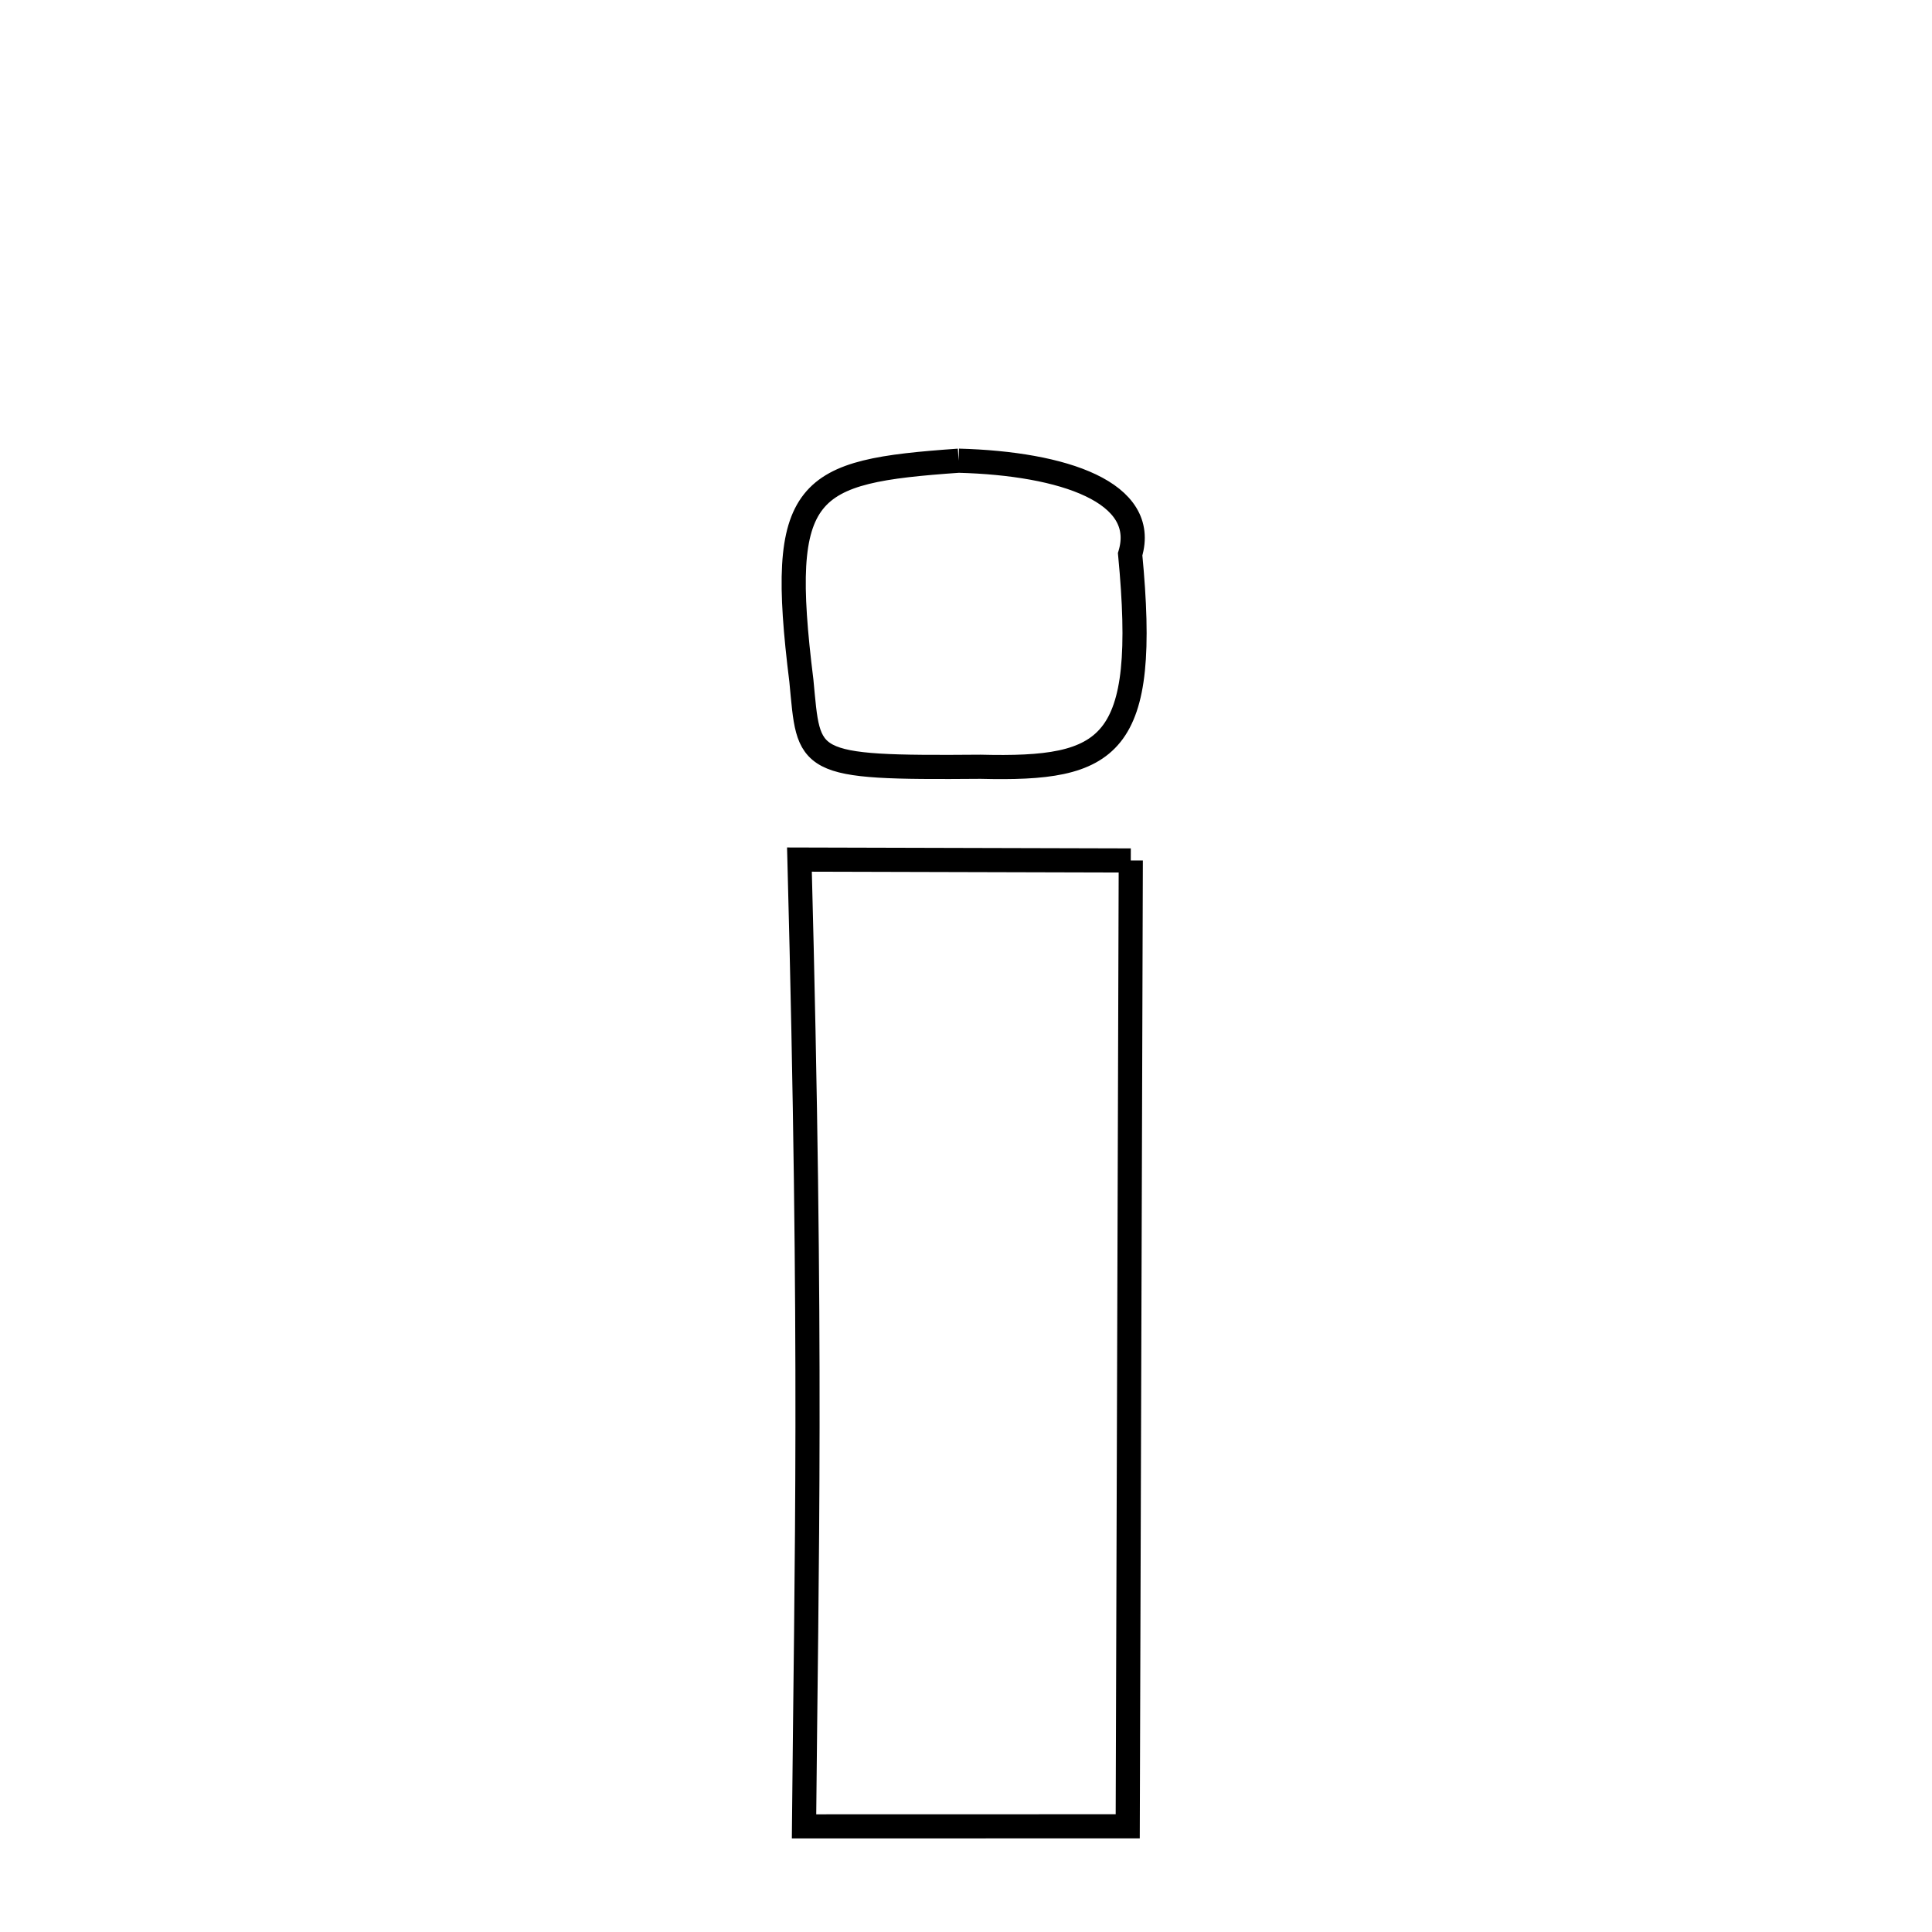
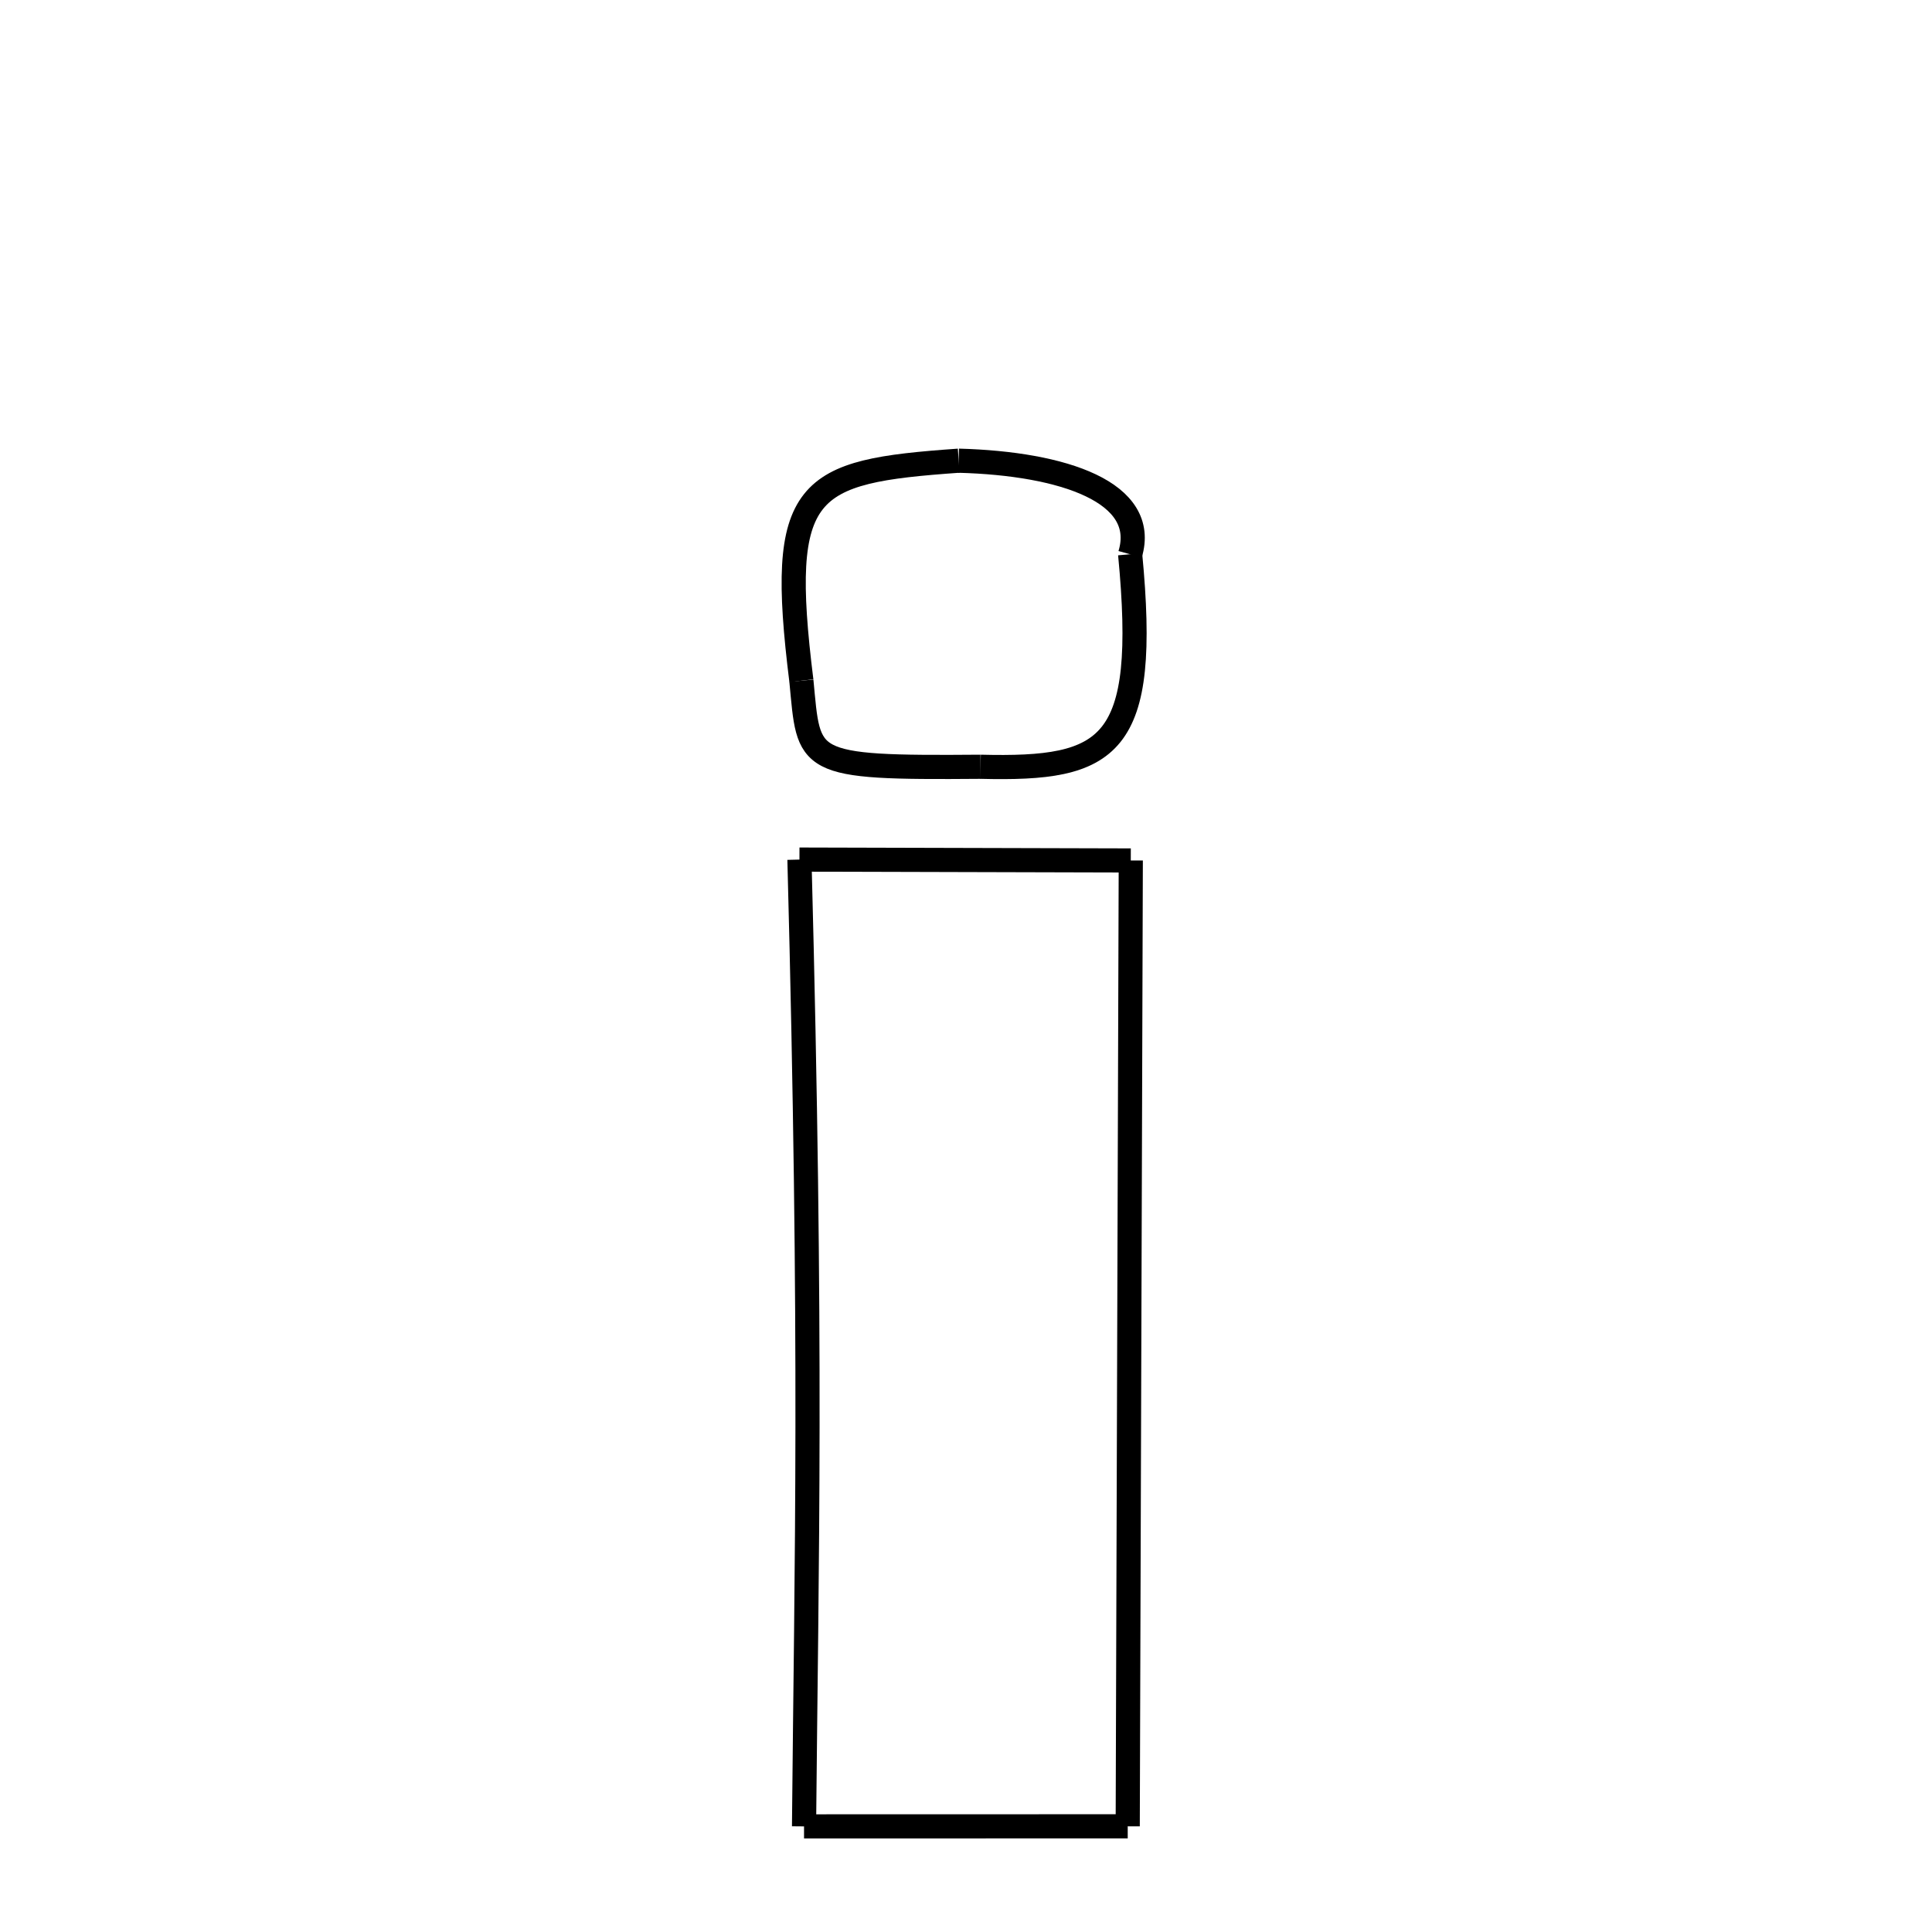
<svg xmlns="http://www.w3.org/2000/svg" width="50px" height="50px" viewBox="0 0 24 24">
  <style type="text/css">
- .path {
- 		stroke-dasharray: 100;
- 		animation: dash 30s linear infinite;
+ .pen {
+ 	stroke-dashoffset: 0;
+ 	animation-duration: 5s;
+ 	animation-iteration-count: 1000;
+ 	animation-timing-function: ease;
}
- @keyframes dash {
- 	to {
- 		stroke-dashoffset: 1000;
+ .path00 {
+ 		stroke-dasharray: 5;
+ 		animation-name: dash00 
+ }
+ @keyframes dash00 {
+ 	0% {
+ 		stroke-dashoffset: 5;
+ 	}
+ 	6% {
+ 		stroke-dashoffset: 0;
+ 	}
+ }
+ .path01 {
+ 		stroke-dasharray: 8;
+ 		animation-name: dash01 
+ }
+ @keyframes dash01 {
+ 	0%, 6% {
+ 		stroke-dashoffset: 8;
+ 	}
+ 	14% {
+ 		stroke-dashoffset: 0;
+ 	}
+ }
+ .path02 {
+ 		stroke-dasharray: 5;
+ 		animation-name: dash02 
+ }
+ @keyframes dash02 {
+ 	0%, 14% {
+ 		stroke-dashoffset: 5;
+ 	}
+ 	21% {
+ 		stroke-dashoffset: 0;
+ 	}
+ }
+ .path03 {
+ 		stroke-dasharray: 8;
+ 		animation-name: dash03 
+ }
+ @keyframes dash03 {
+ 	0%, 21% {
+ 		stroke-dashoffset: 8;
+ 	}
+ 	30% {
+ 		stroke-dashoffset: 0;
+ 	}
+ }
+ .path04 {
+ 		stroke-dasharray: 23;
+ 		animation-name: dash04 
+ }
+ @keyframes dash04 {
+ 	0%, 30% {
+ 		stroke-dashoffset: 23;
+ 	}
+ 	56% {
+ 		stroke-dashoffset: 0;
+ 	}
+ }
+ .path05 {
+ 		stroke-dasharray: 8;
+ 		animation-name: dash05 
+ }
+ @keyframes dash05 {
+ 	0%, 56% {
+ 		stroke-dashoffset: 8;
+ 	}
+ 	65% {
+ 		stroke-dashoffset: 0;
+ 	}
+ }
+ .path06 {
+ 		stroke-dasharray: 24;
+ 		animation-name: dash06 
+ }
+ @keyframes dash06 {
+ 	0%, 65% {
+ 		stroke-dashoffset: 24;
+ 	}
+ 	91% {
+ 		stroke-dashoffset: 0;
+ 	}
+ }
+ .path07 {
+ 		stroke-dasharray: 8;
+ 		animation-name: dash07 
+ }
+ @keyframes dash07 {
+ 	0%, 91% {
+ 		stroke-dashoffset: 8;
+ 	}
+ 	99% {
+ 		stroke-dashoffset: 0;
	}
}
</style>
-   <path class="path" d="M 11.909 5.723 C 13.215 5.758 14.27 6.117 14.039 6.885 C 14.27 9.296 13.794 9.565 12.181 9.525 C 9.973 9.543 10.054 9.486 9.955 8.456 C 9.653 6.035 10.005 5.857 11.909 5.723 M 14.047 10.689 L 14.009 22.687 L 9.988 22.688 C 10.018 19.358 10.092 16.781 9.931 10.678 L 14.047 10.689 " fill="none" stroke="black" stroke-width="0.3">
- </path>
+   <path class="pen path00" d="M 11.909 5.723 C 13.215 5.758 14.27 6.117 14.039 6.885 " fill="none" stroke="black" stroke-width="0.3" />
+   <path class="pen path01" d="M 14.039 6.885 C 14.27 9.296 13.794 9.565 12.181 9.525 " fill="none" stroke="black" stroke-width="0.3" />
+   <path class="pen path02" d="M 12.181 9.525 C 9.973 9.543 10.054 9.486 9.955 8.456 " fill="none" stroke="black" stroke-width="0.3" />
+   <path class="pen path03" d="M 9.955 8.456 C 9.653 6.035 10.005 5.857 11.909 5.723 " fill="none" stroke="black" stroke-width="0.3" />
+   <path class="pen path04" d="M 14.047 10.689 L 14.009 22.687 " fill="none" stroke="black" stroke-width="0.3" />
+   <path class="pen path05" d="M 14.009 22.687 L 9.988 22.688 " fill="none" stroke="black" stroke-width="0.3" />
+   <path class="pen path06" d="M 9.988 22.688 C 10.018 19.358 10.092 16.781 9.931 10.678 " fill="none" stroke="black" stroke-width="0.3" />
+   <path class="pen path07" d="M 9.931 10.678 L 14.047 10.689 " fill="none" stroke="black" stroke-width="0.3" />
</svg>
